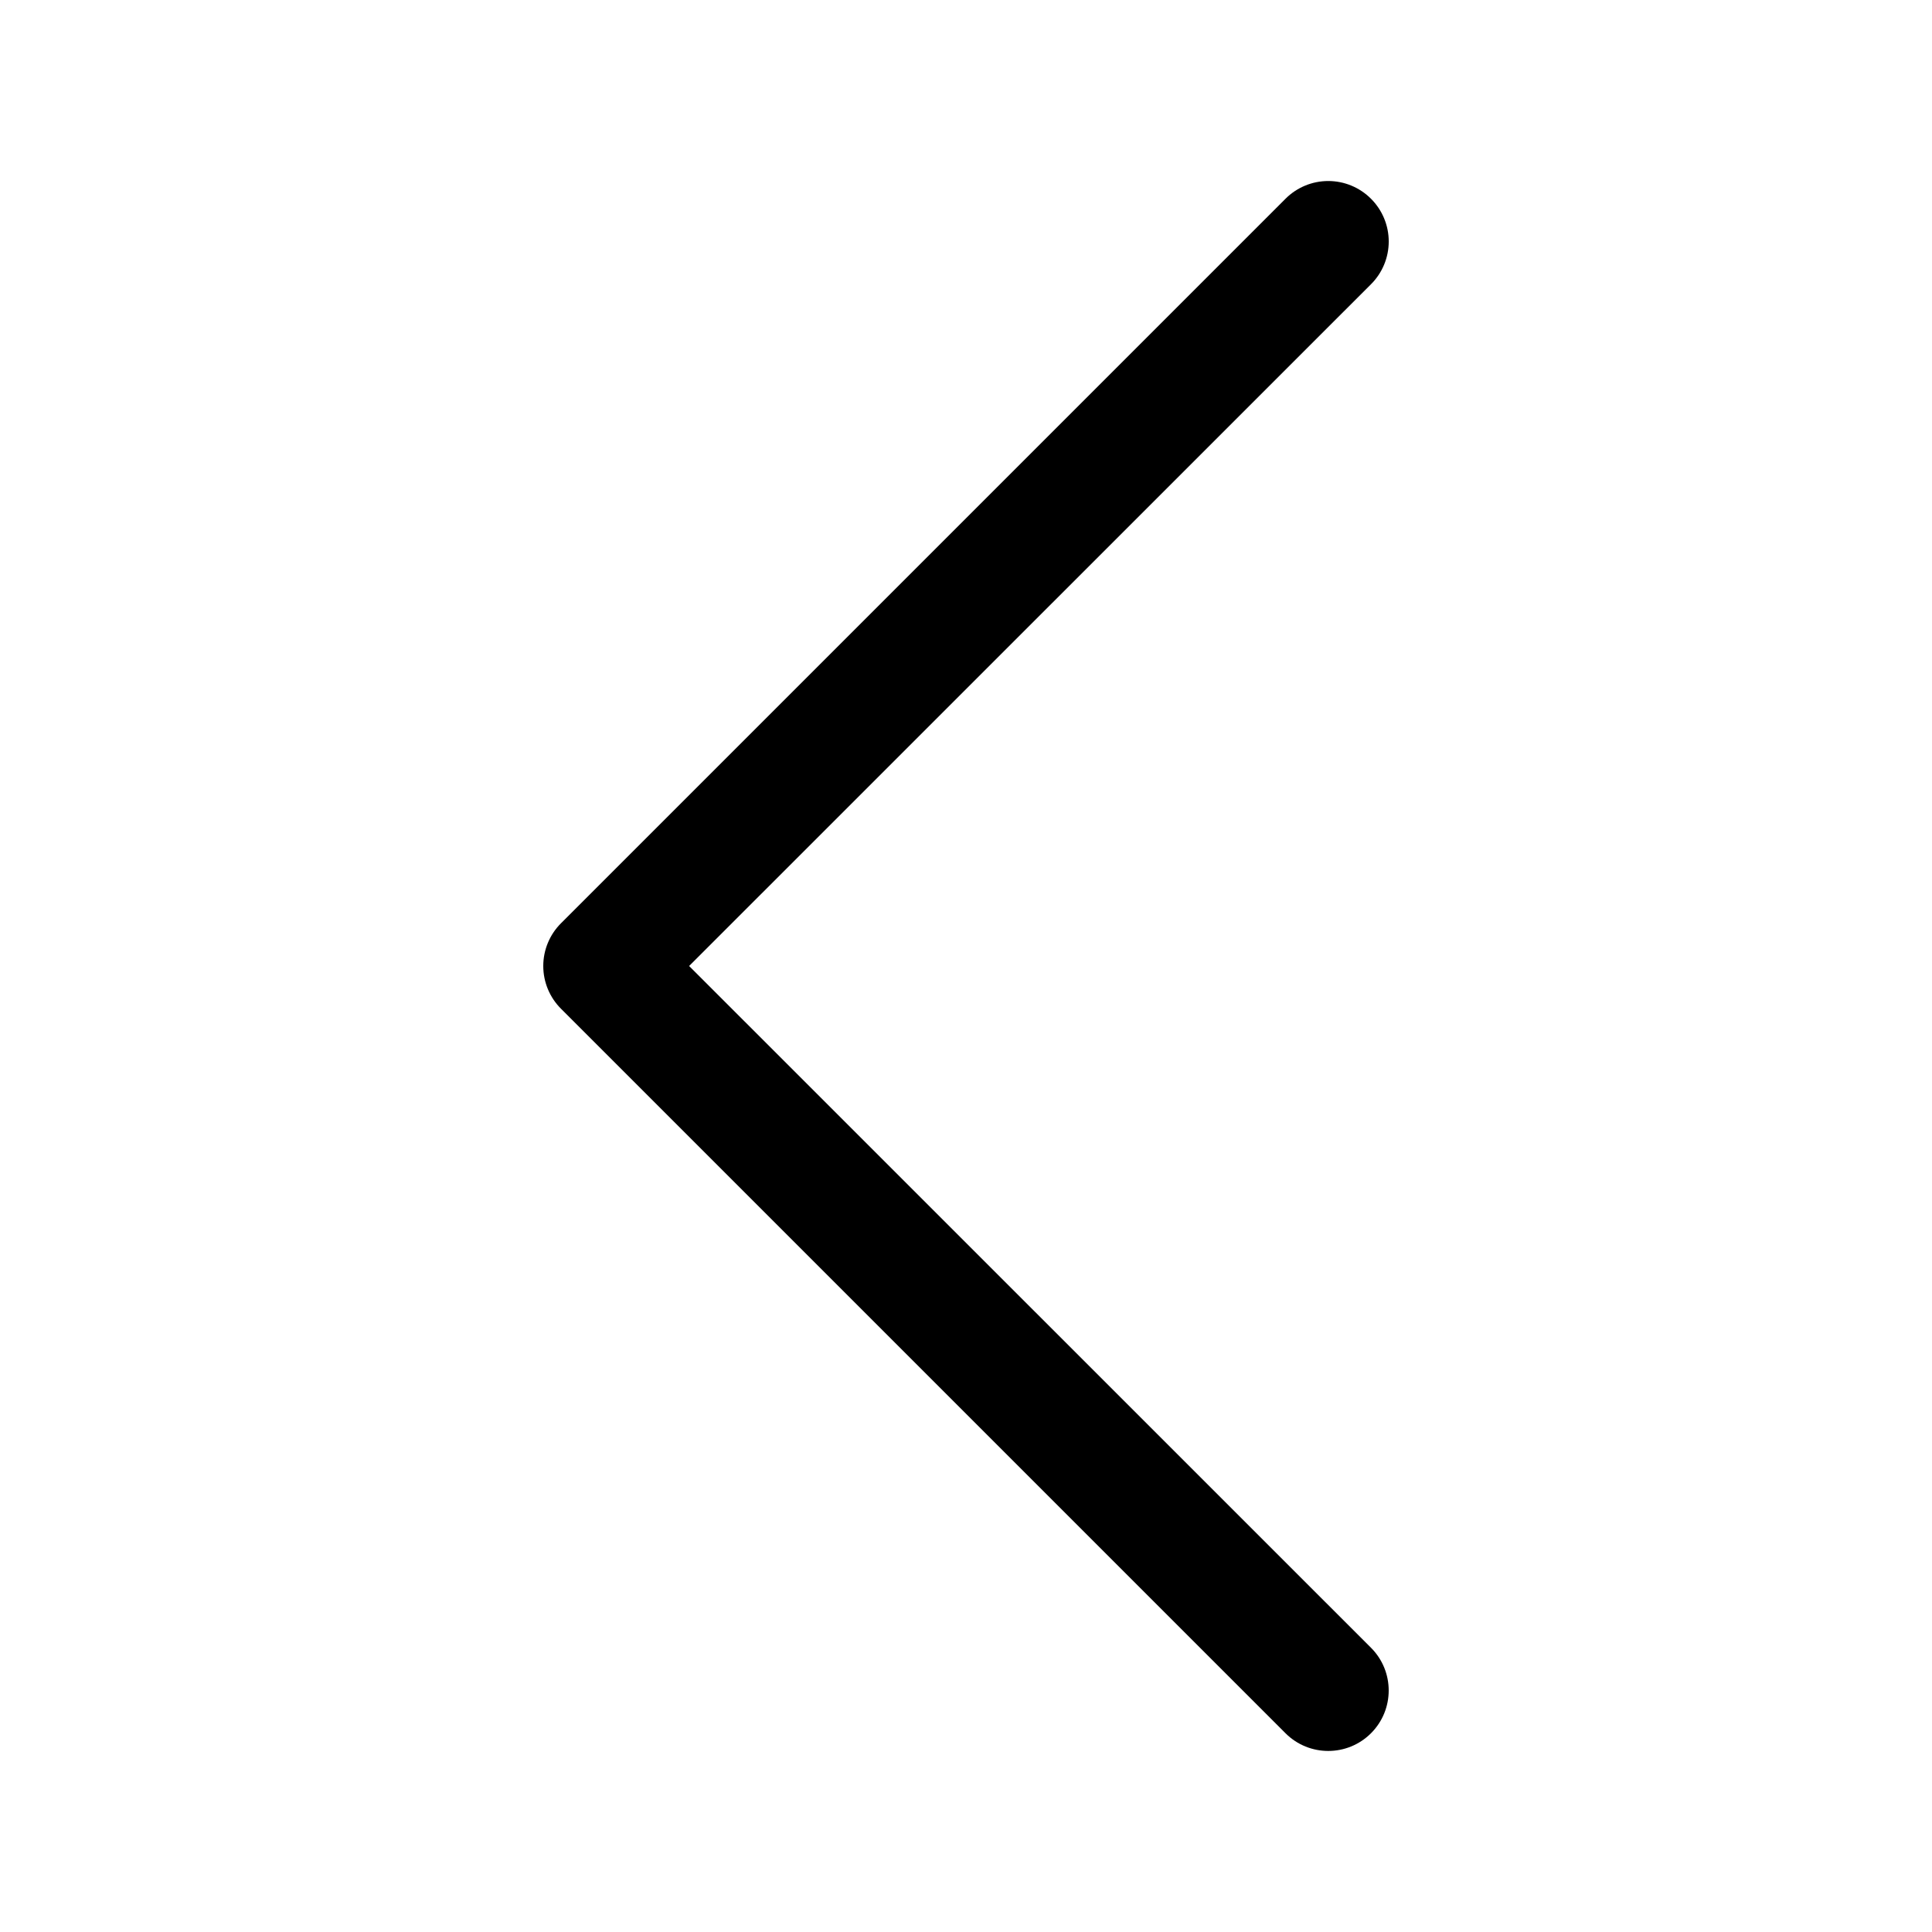
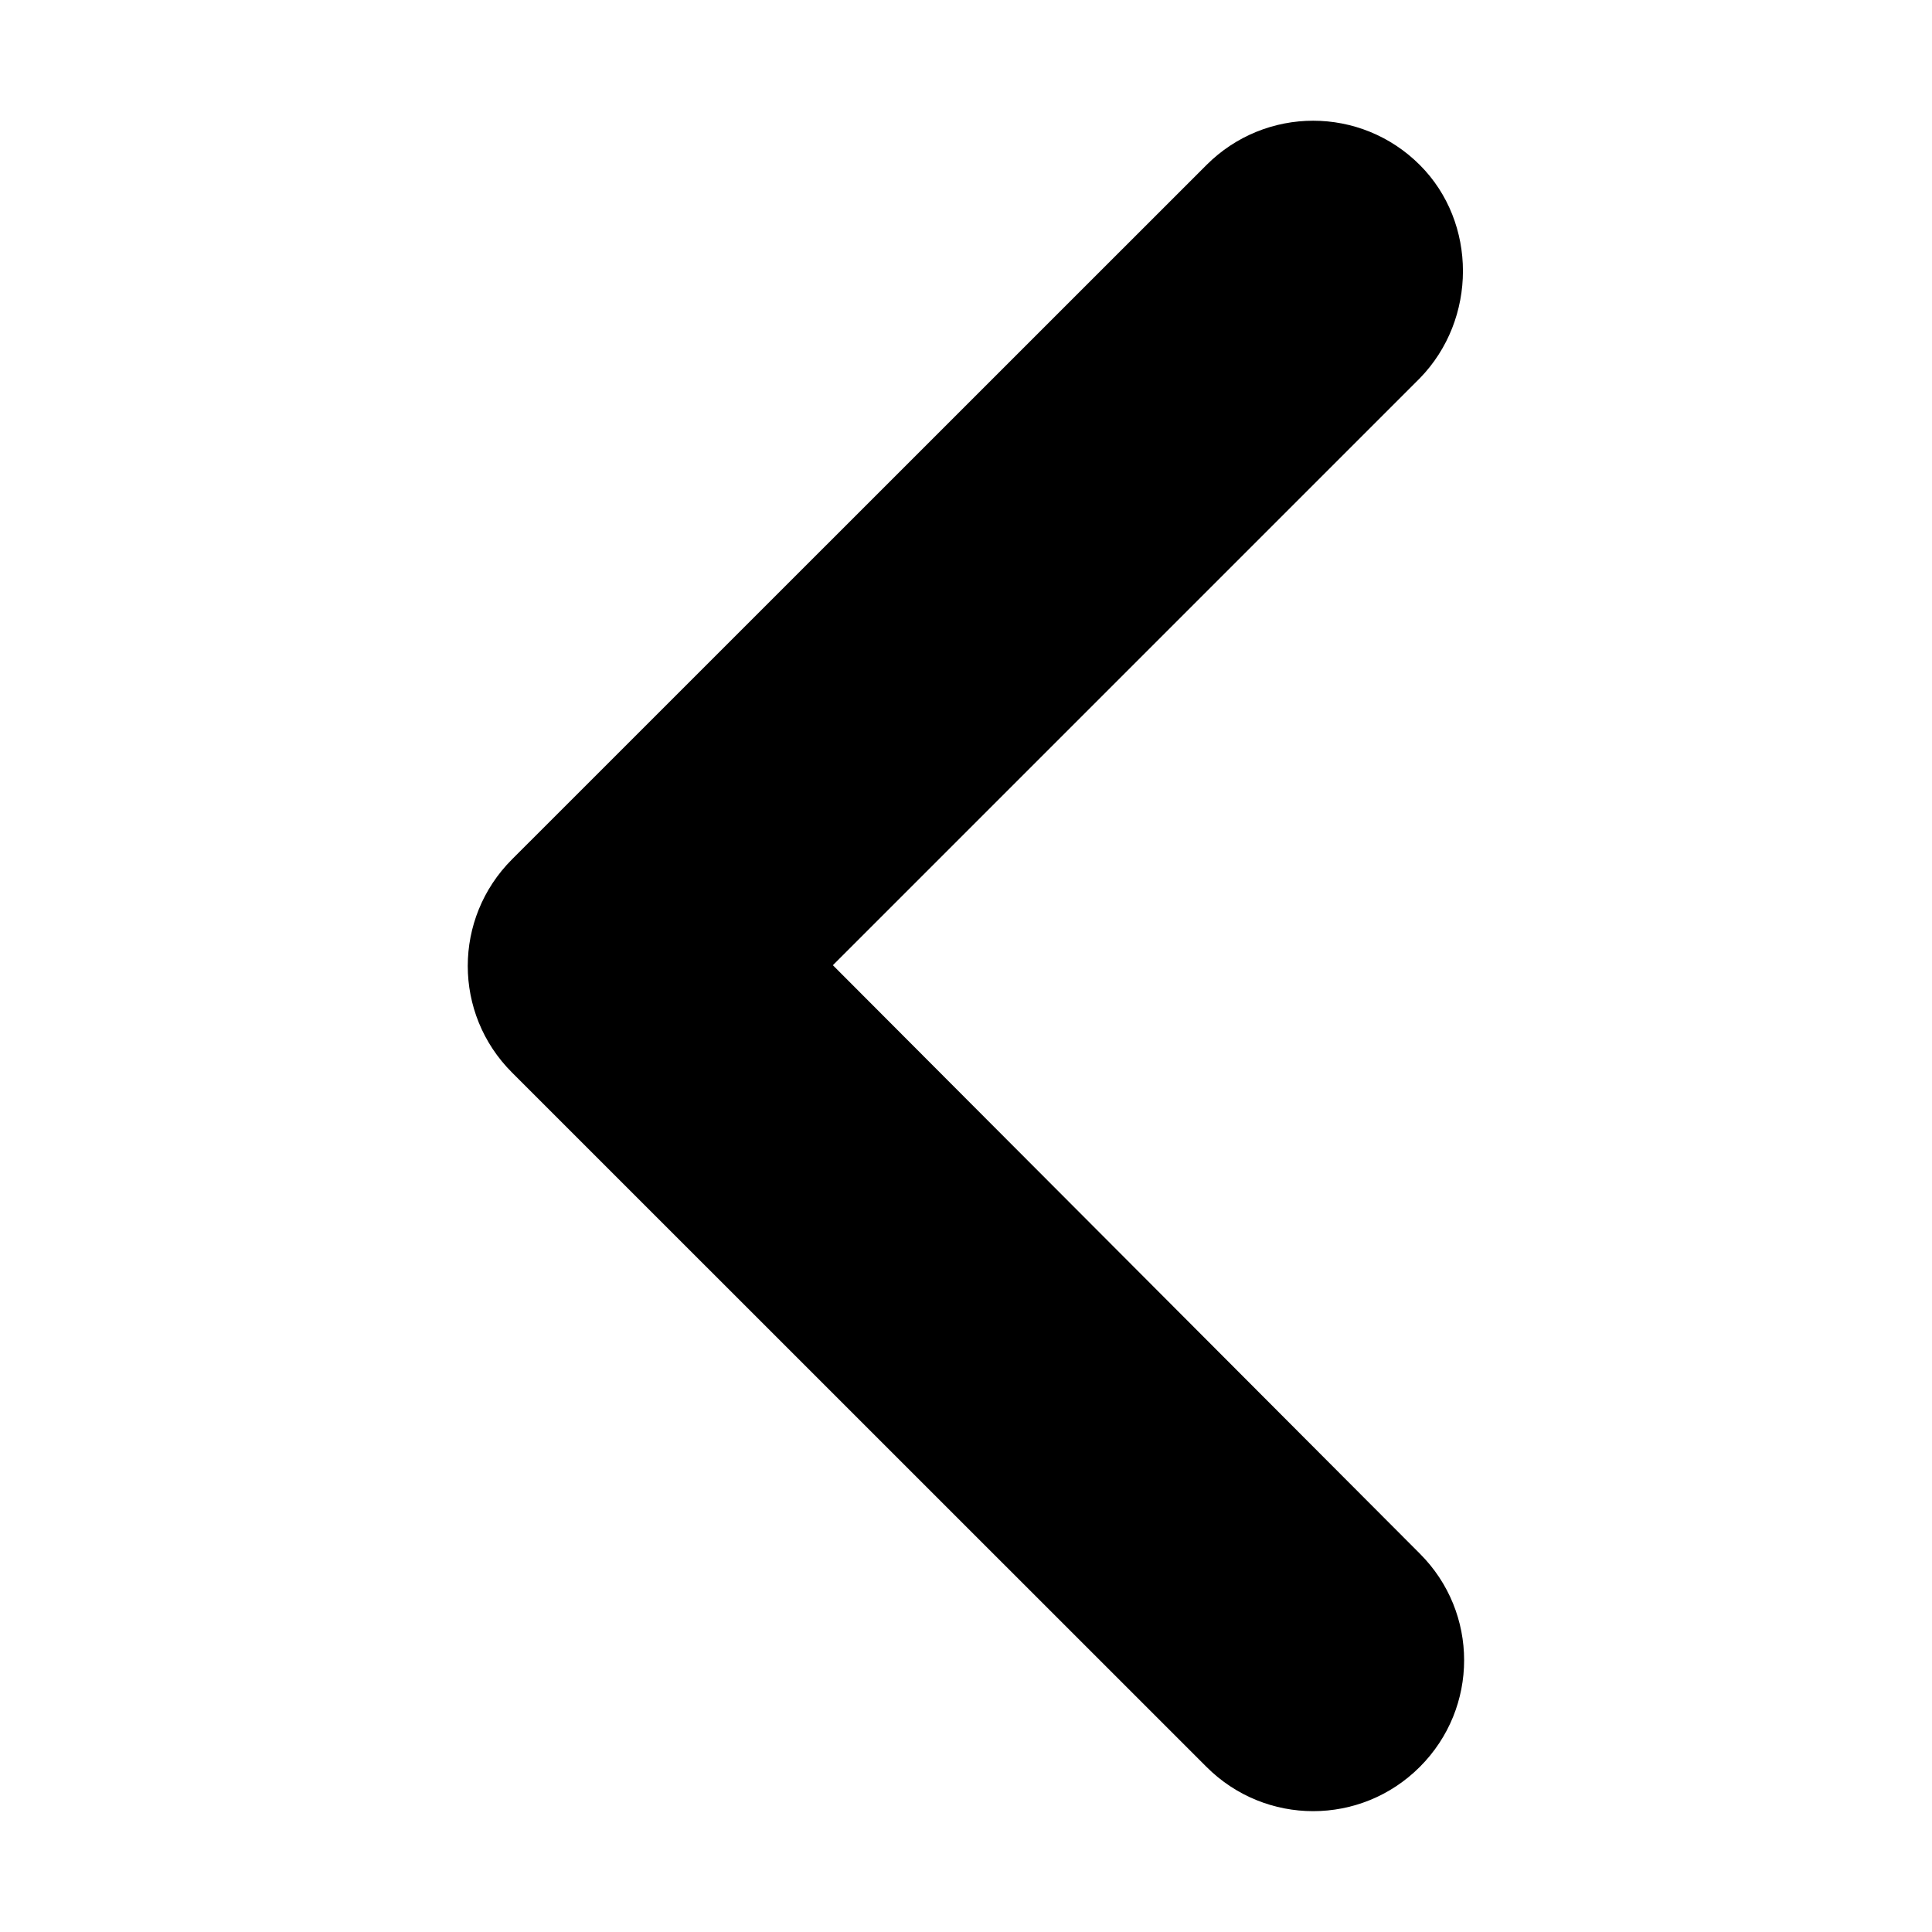
- <svg xmlns="http://www.w3.org/2000/svg" width="16px" height="16px" viewBox="0 0 16 16" version="1.1">2
-   <path fill-rule="evenodd" d="M11.354 1.646a.5.5 0 0 1 0 .708L5.707 8l5.647 5.646a.5.5 0 0 1-.708.708l-6-6a.5.5 0 0 1 0-.708l6-6a.5.5 0 0 1 .708 0" />
+ <svg xmlns="http://www.w3.org/2000/svg" width="16px" height="16px" viewBox="0 0 16 16" version="1.1">
+   <path d="M16.501,6.784c-.489-.489-1.278-.489-1.767,0l-5.751,5.75c-.489.489-.489,1.278,0,1.766l5.751,5.75c.489.489,1.278.489,1.767,0s.489-1.278,0-1.766l-4.861-4.873l4.861-4.861c.476-.489.476-1.29,0-1.766Z" transform="translate(-4.742501-5.4175)" />
</svg>
